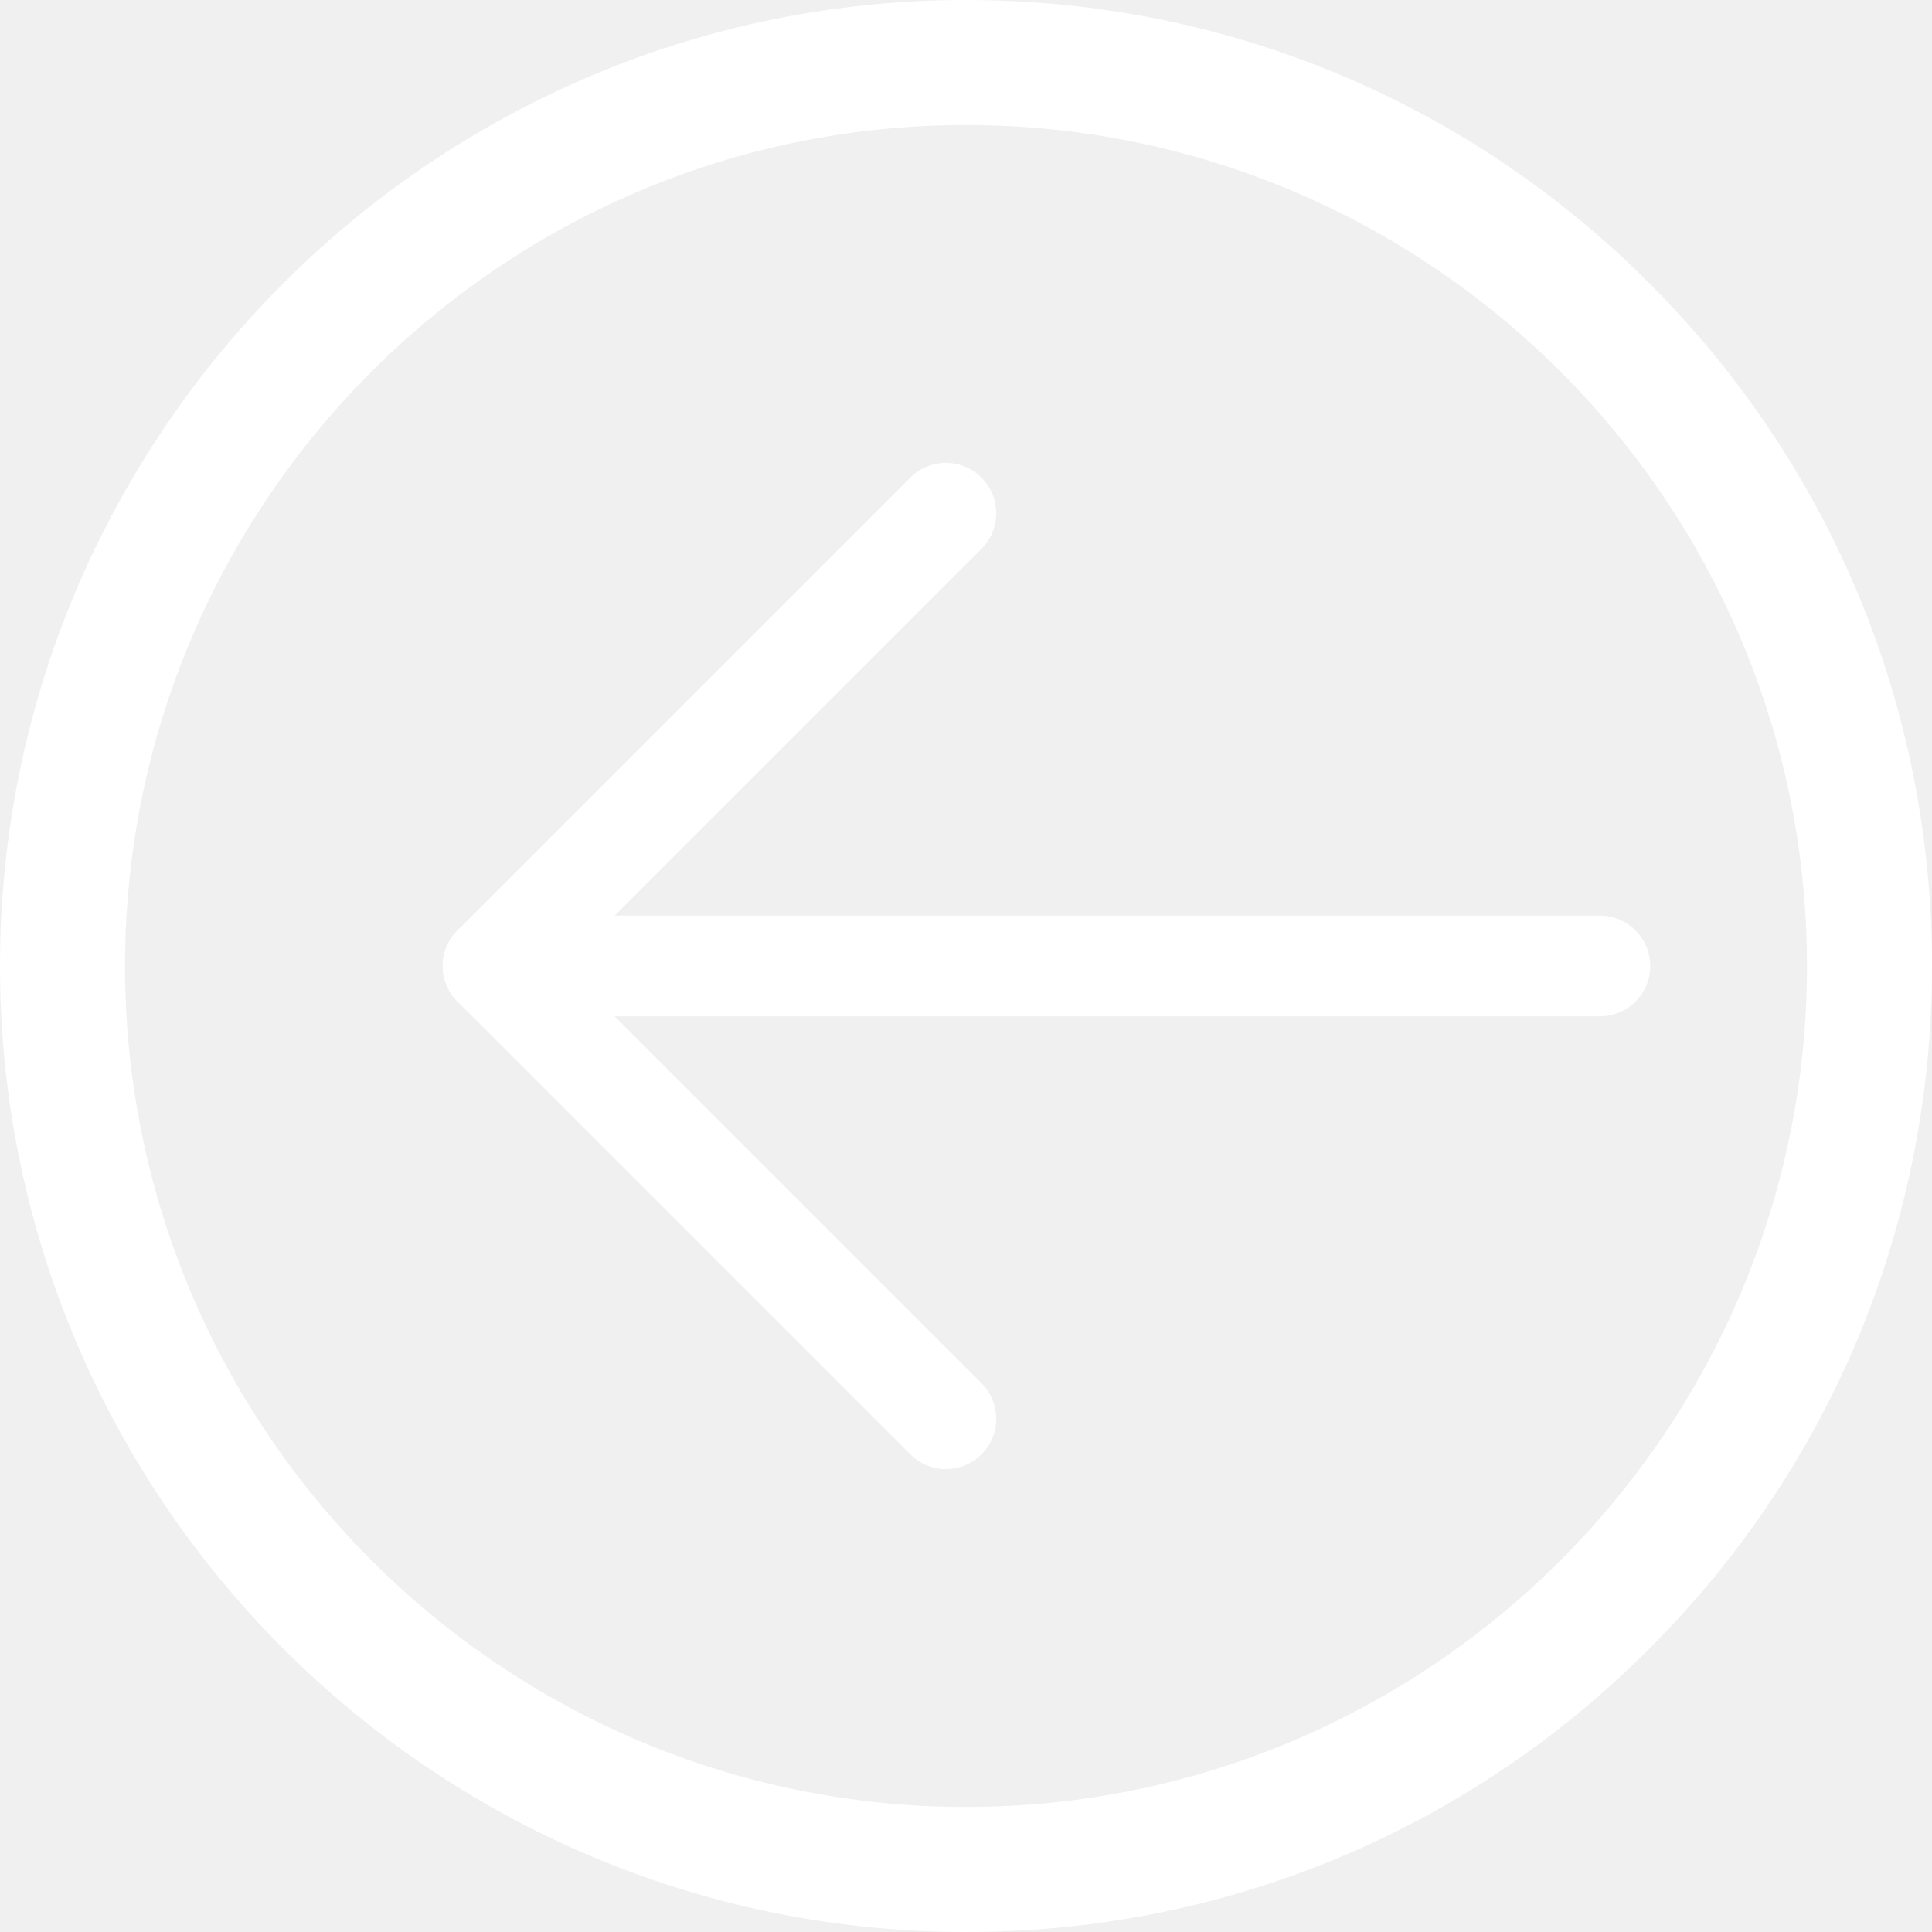
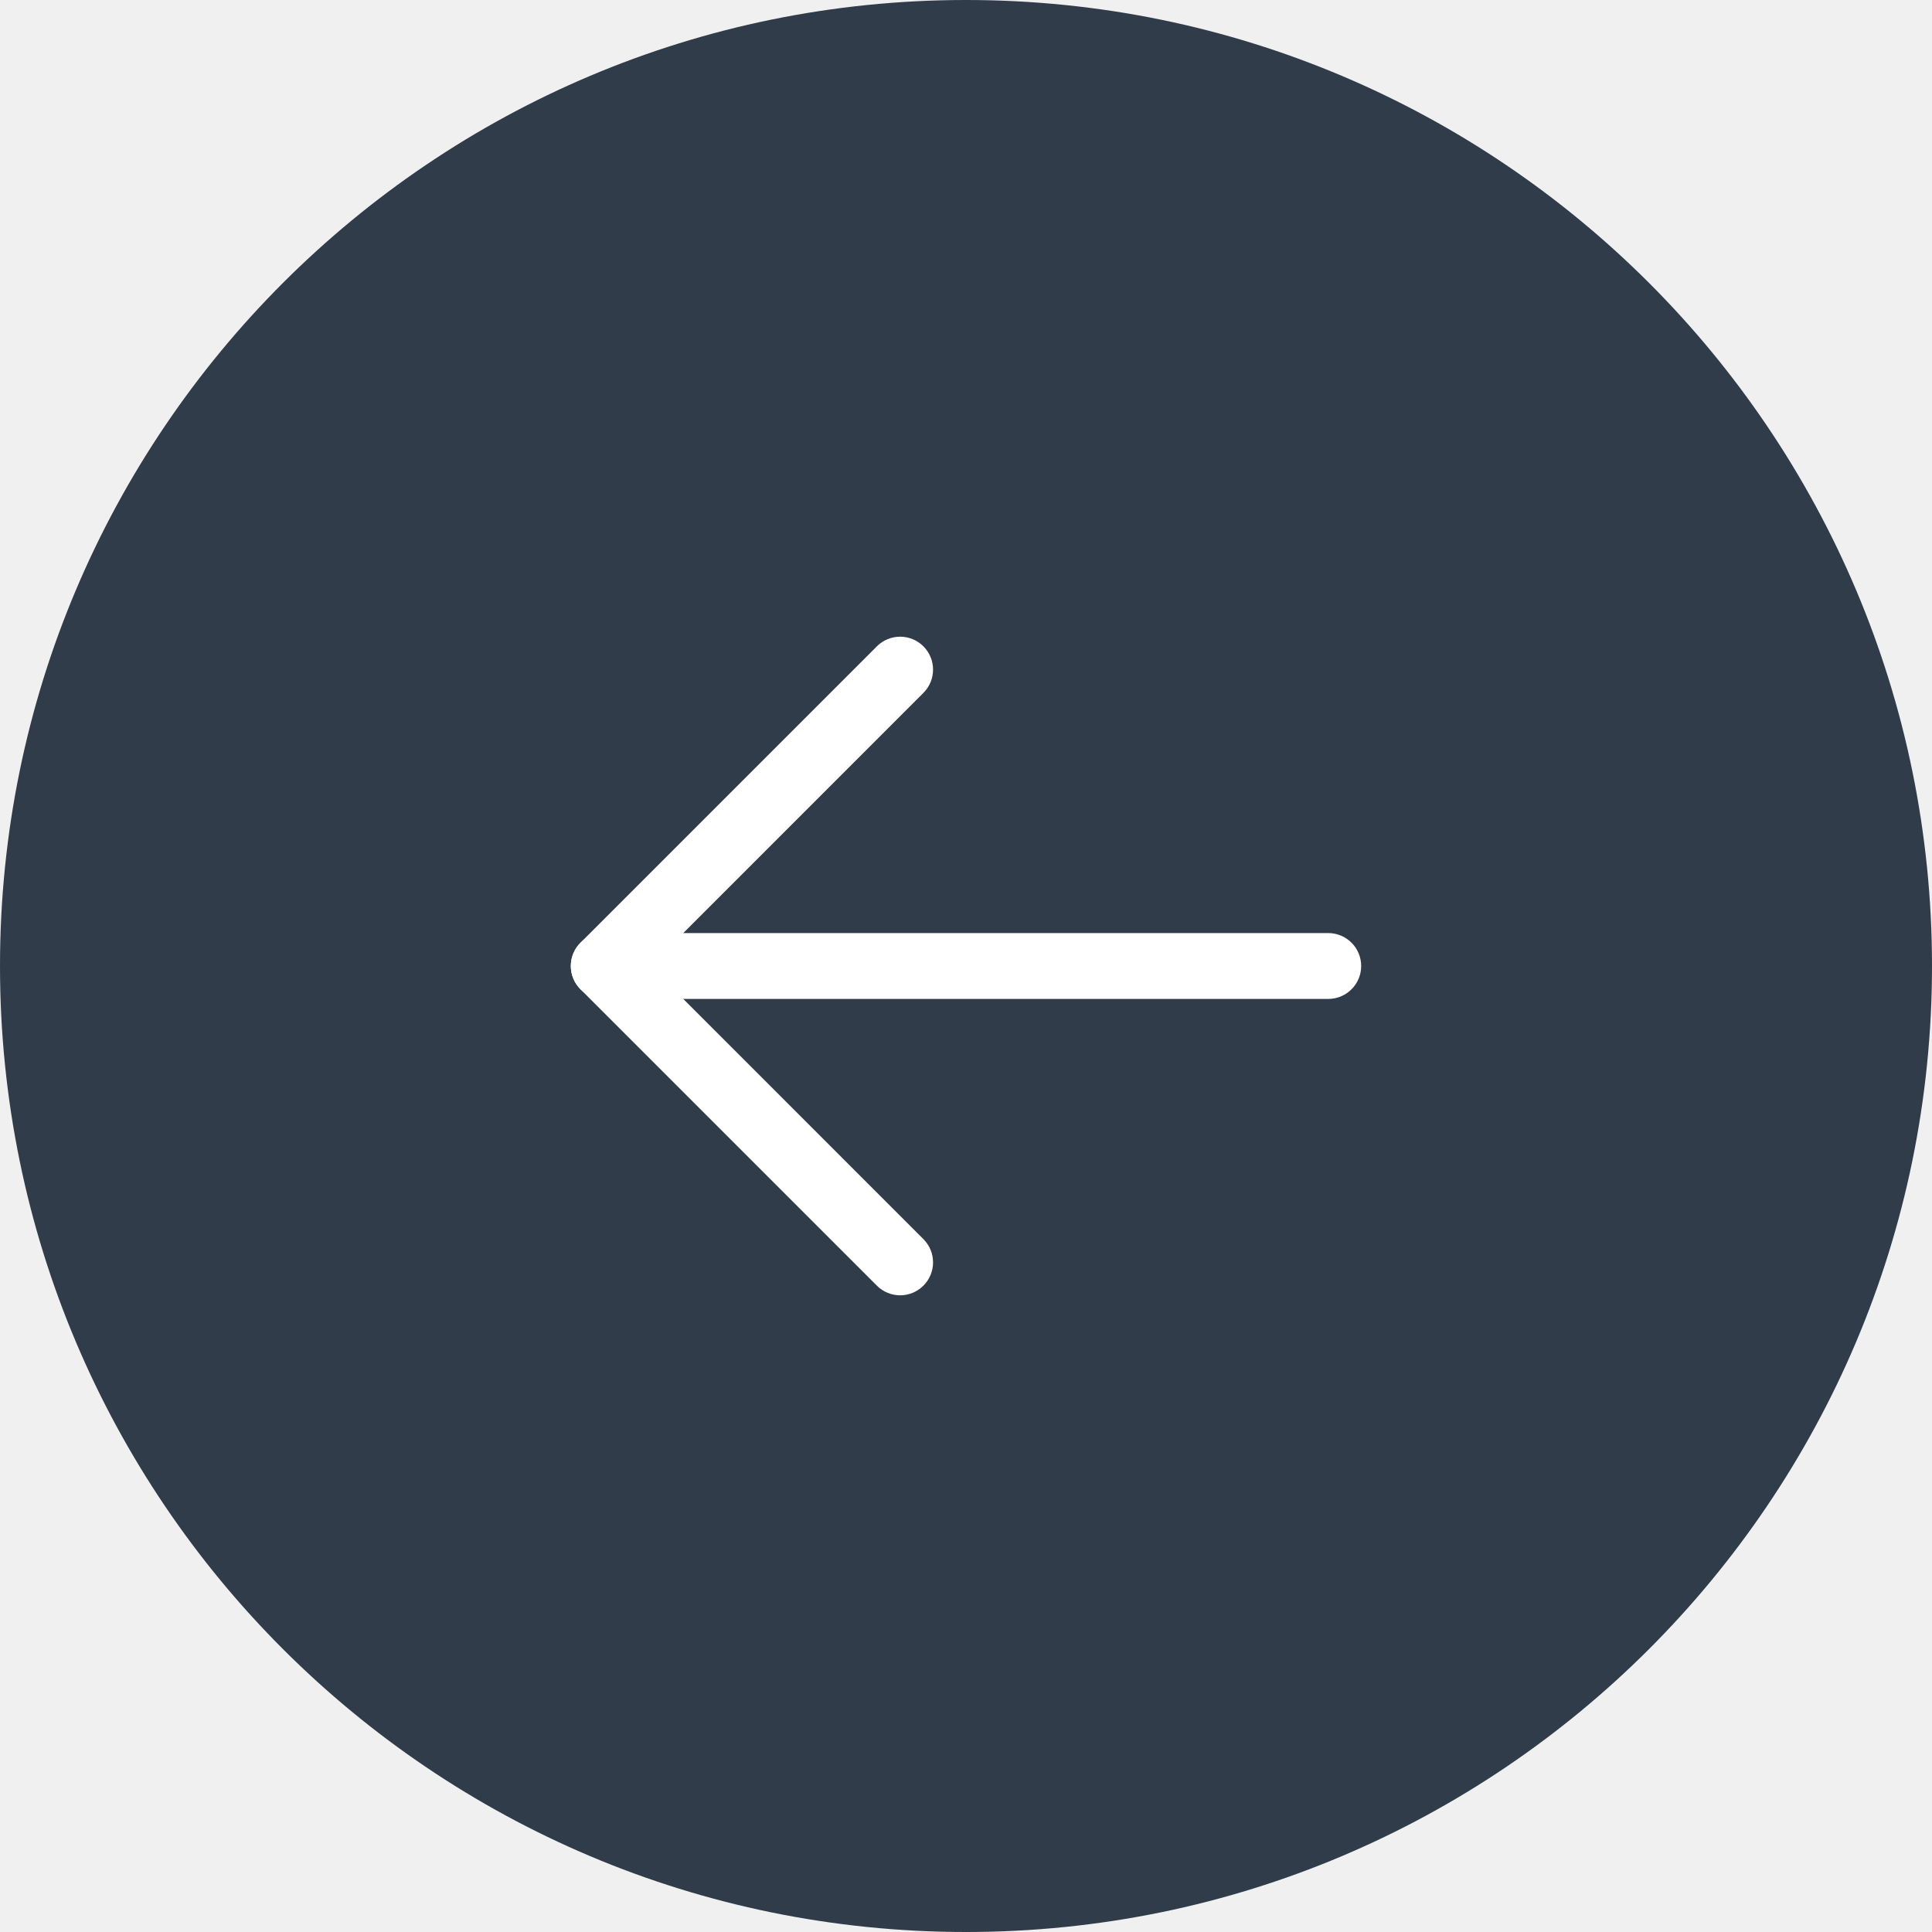
- <svg xmlns="http://www.w3.org/2000/svg" width="24" height="24" viewBox="0 0 24 24" fill="none">
-   <path fill-rule="evenodd" clip-rule="evenodd" d="M5.5 12C5.5 11.655 5.78 11.375 6.125 11.375H19.875C20.22 11.375 20.5 11.655 20.5 12C20.5 12.345 20.22 12.625 19.875 12.625H6.125C5.78 12.625 5.5 12.345 5.5 12Z" fill="white" />
-   <path fill-rule="evenodd" clip-rule="evenodd" d="M12.192 5.933C12.436 6.177 12.436 6.573 12.192 6.817L7.009 12L12.192 17.183C12.436 17.427 12.436 17.823 12.192 18.067C11.948 18.311 11.552 18.311 11.308 18.067L5.683 12.442C5.439 12.198 5.439 11.802 5.683 11.558L11.308 5.933C11.552 5.689 11.948 5.689 12.192 5.933Z" fill="white" />
-   <path d="M20.145 3.855C17.968 1.677 15.078 0.48 12 0.48C5.65 0.48 0.48 5.65 0.48 12C0.48 18.35 5.65 23.52 12 23.52C15.078 23.52 17.968 22.323 20.145 20.145C22.323 17.968 23.52 15.078 23.52 12C23.52 8.922 22.323 6.032 20.145 3.855ZM12 22.927C5.973 22.927 1.073 18.027 1.073 12C1.073 5.973 5.973 1.073 12 1.073C18.027 1.073 22.927 5.973 22.927 12C22.927 18.027 18.027 22.927 12 22.927Z" fill="white" />
-   <path fill-rule="evenodd" clip-rule="evenodd" d="M0 12C0 5.385 5.385 0 12 0C15.205 0 18.217 1.247 20.485 3.515C22.753 5.783 24 8.795 24 12C24 15.205 22.753 18.217 20.485 20.485C18.217 22.753 15.205 24 12 24C5.385 24 0 18.615 0 12ZM12 1.553C6.238 1.553 1.553 6.238 1.553 12C1.553 17.762 6.238 22.447 12 22.447C17.762 22.447 22.447 17.762 22.447 12C22.447 6.238 17.762 1.553 12 1.553Z" fill="white" />
+ <svg xmlns="http://www.w3.org/2000/svg" width="44" height="44" viewBox="0 0 44 44" fill="none">
+   <rect width="44" height="44" rx="22" fill="#303C4A" />
+   <path fill-rule="evenodd" clip-rule="evenodd" d="M31 22C31 21.586 30.664 21.25 30.25 21.25H13.75C13.336 21.25 13 21.586 13 22C13 22.414 13.336 22.75 13.75 22.75H30.25C30.664 22.75 31 22.414 31 22Z" fill="white" />
+   <path fill-rule="evenodd" clip-rule="evenodd" d="M21.03 14.72C20.737 14.427 20.263 14.427 19.97 14.72L13.22 21.47C12.927 21.763 12.927 22.237 13.22 22.53L19.97 29.28C20.263 29.573 20.737 29.573 21.03 29.28C21.323 28.987 21.323 28.513 21.03 28.22L14.811 22L21.03 15.78C21.323 15.487 21.323 15.013 21.03 14.72Z" fill="white" />
</svg>
